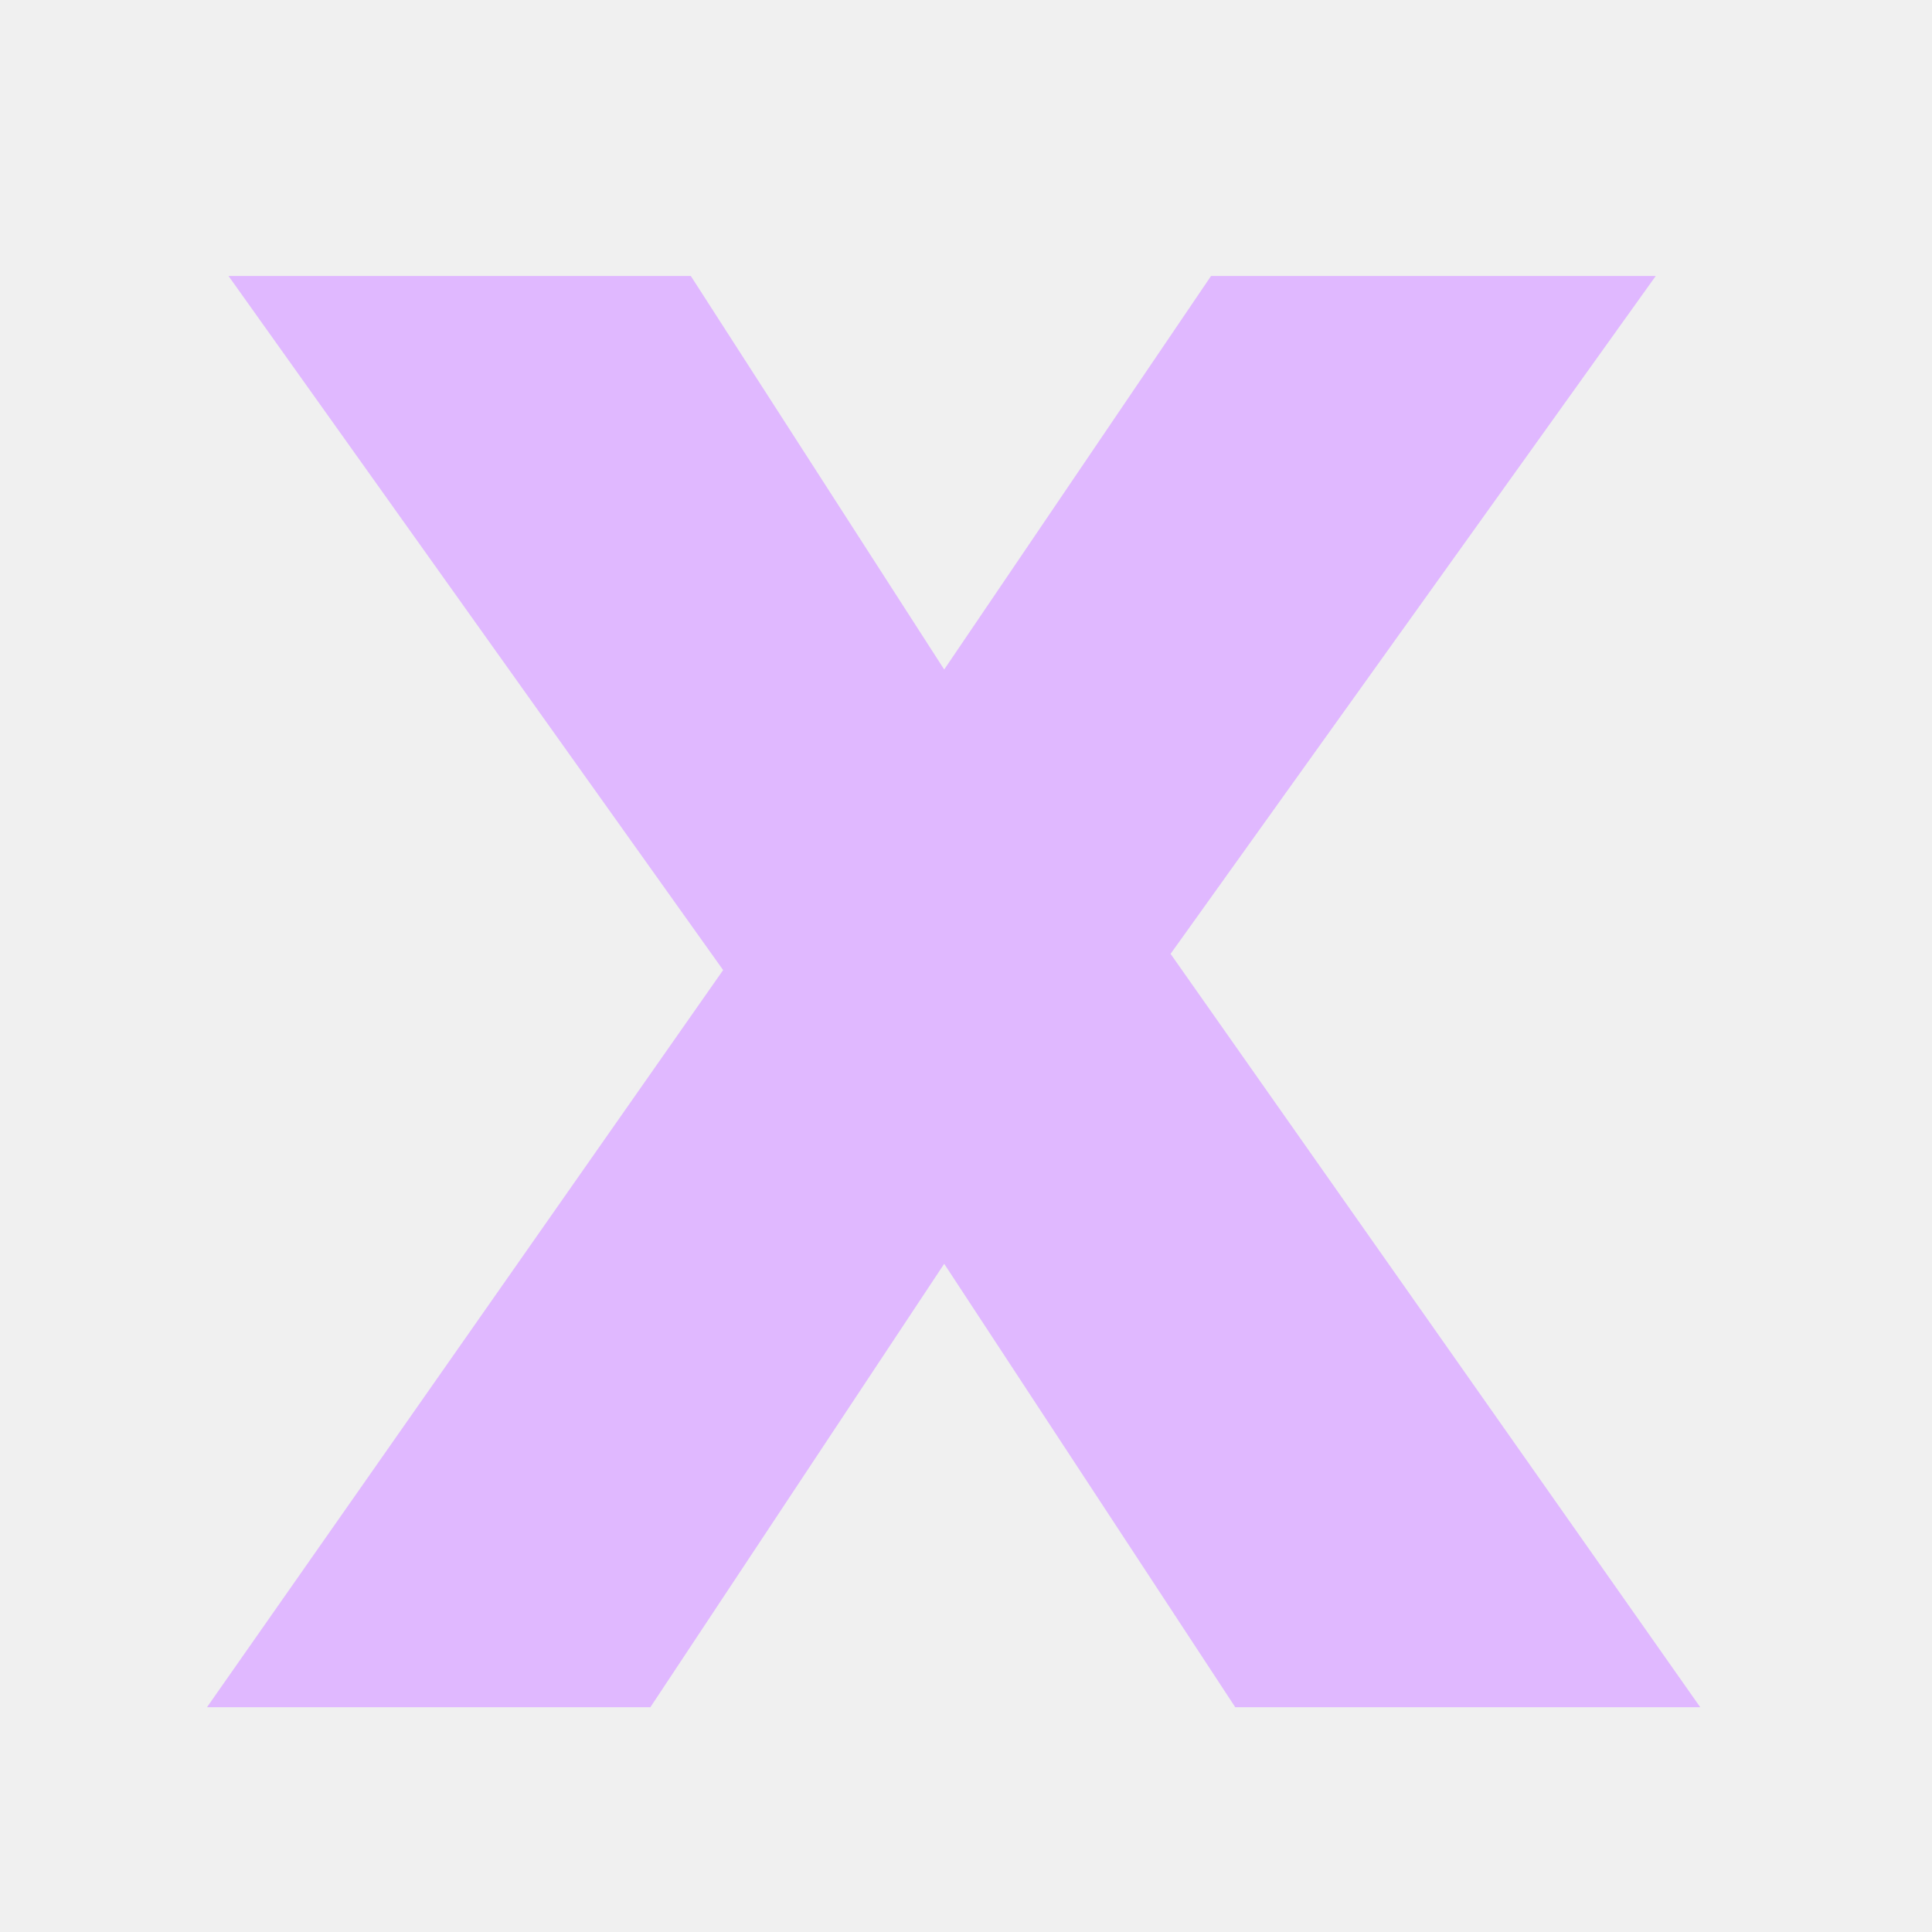
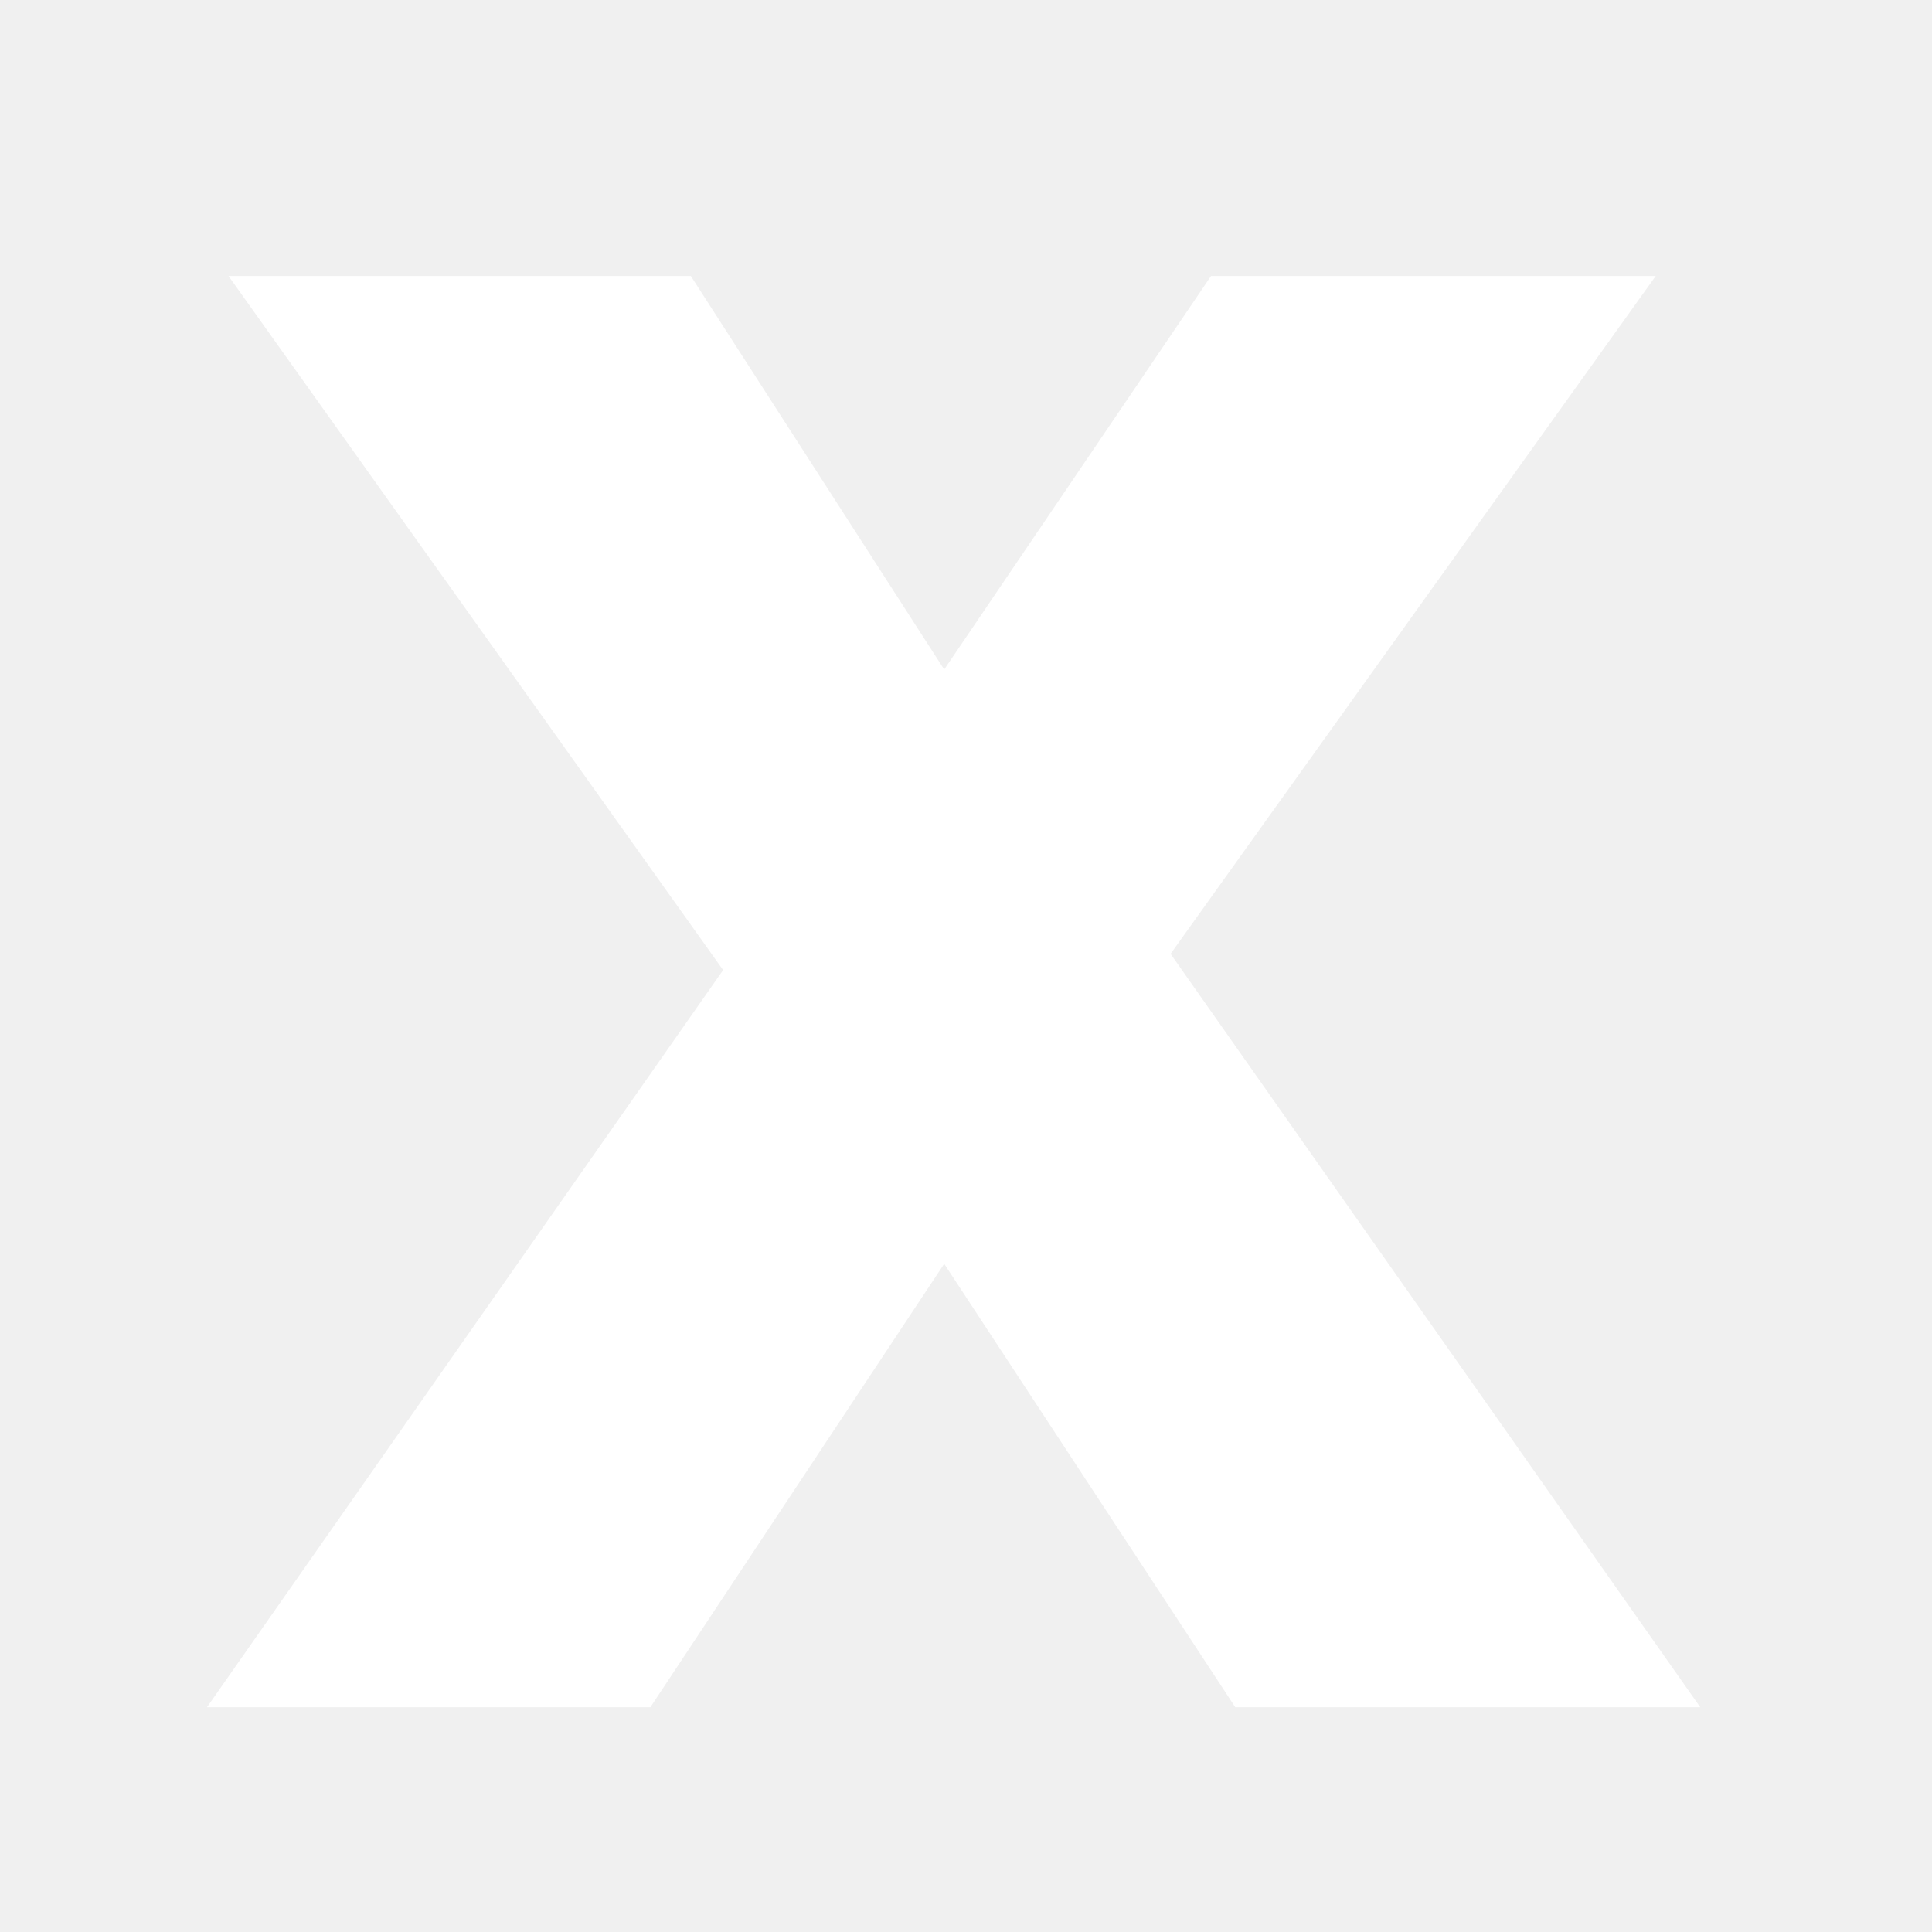
<svg xmlns="http://www.w3.org/2000/svg" width="28px" height="28px" viewBox="0 0 28 28" version="1.1">
-   <g id="X" stroke="none" stroke-width="1" fill="none" fill-rule="evenodd">
-     <polygon id="x" fill="#E0B8FF" fill-rule="nonzero" points="9.426 24.742 13.684 18.316 17.902 24.742 24.641 24.742 16.965 13.824 23.996 4 17.551 4 13.684 9.703 10.012 4 3.312 4 10.48 14.059 3 24.742" />
+   <g id="改蓝色" stroke="none" stroke-width="1" fill="none" fill-rule="evenodd">
+     <g id="01-blue-landscape" transform="translate(-72, -1352)" fill="#FFFFFF" fill-rule="nonzero">
+       <g id="X" transform="translate(72, 1352)">
+         <polygon id="x" points="9.426 24.742 13.684 18.316 17.902 24.742 24.641 24.742 16.965 13.824 23.996 4 17.551 4 13.684 9.703 10.012 4 3.312 4 10.48 14.059 3 24.742" />
+       </g>
+     </g>
  </g>
</svg>
